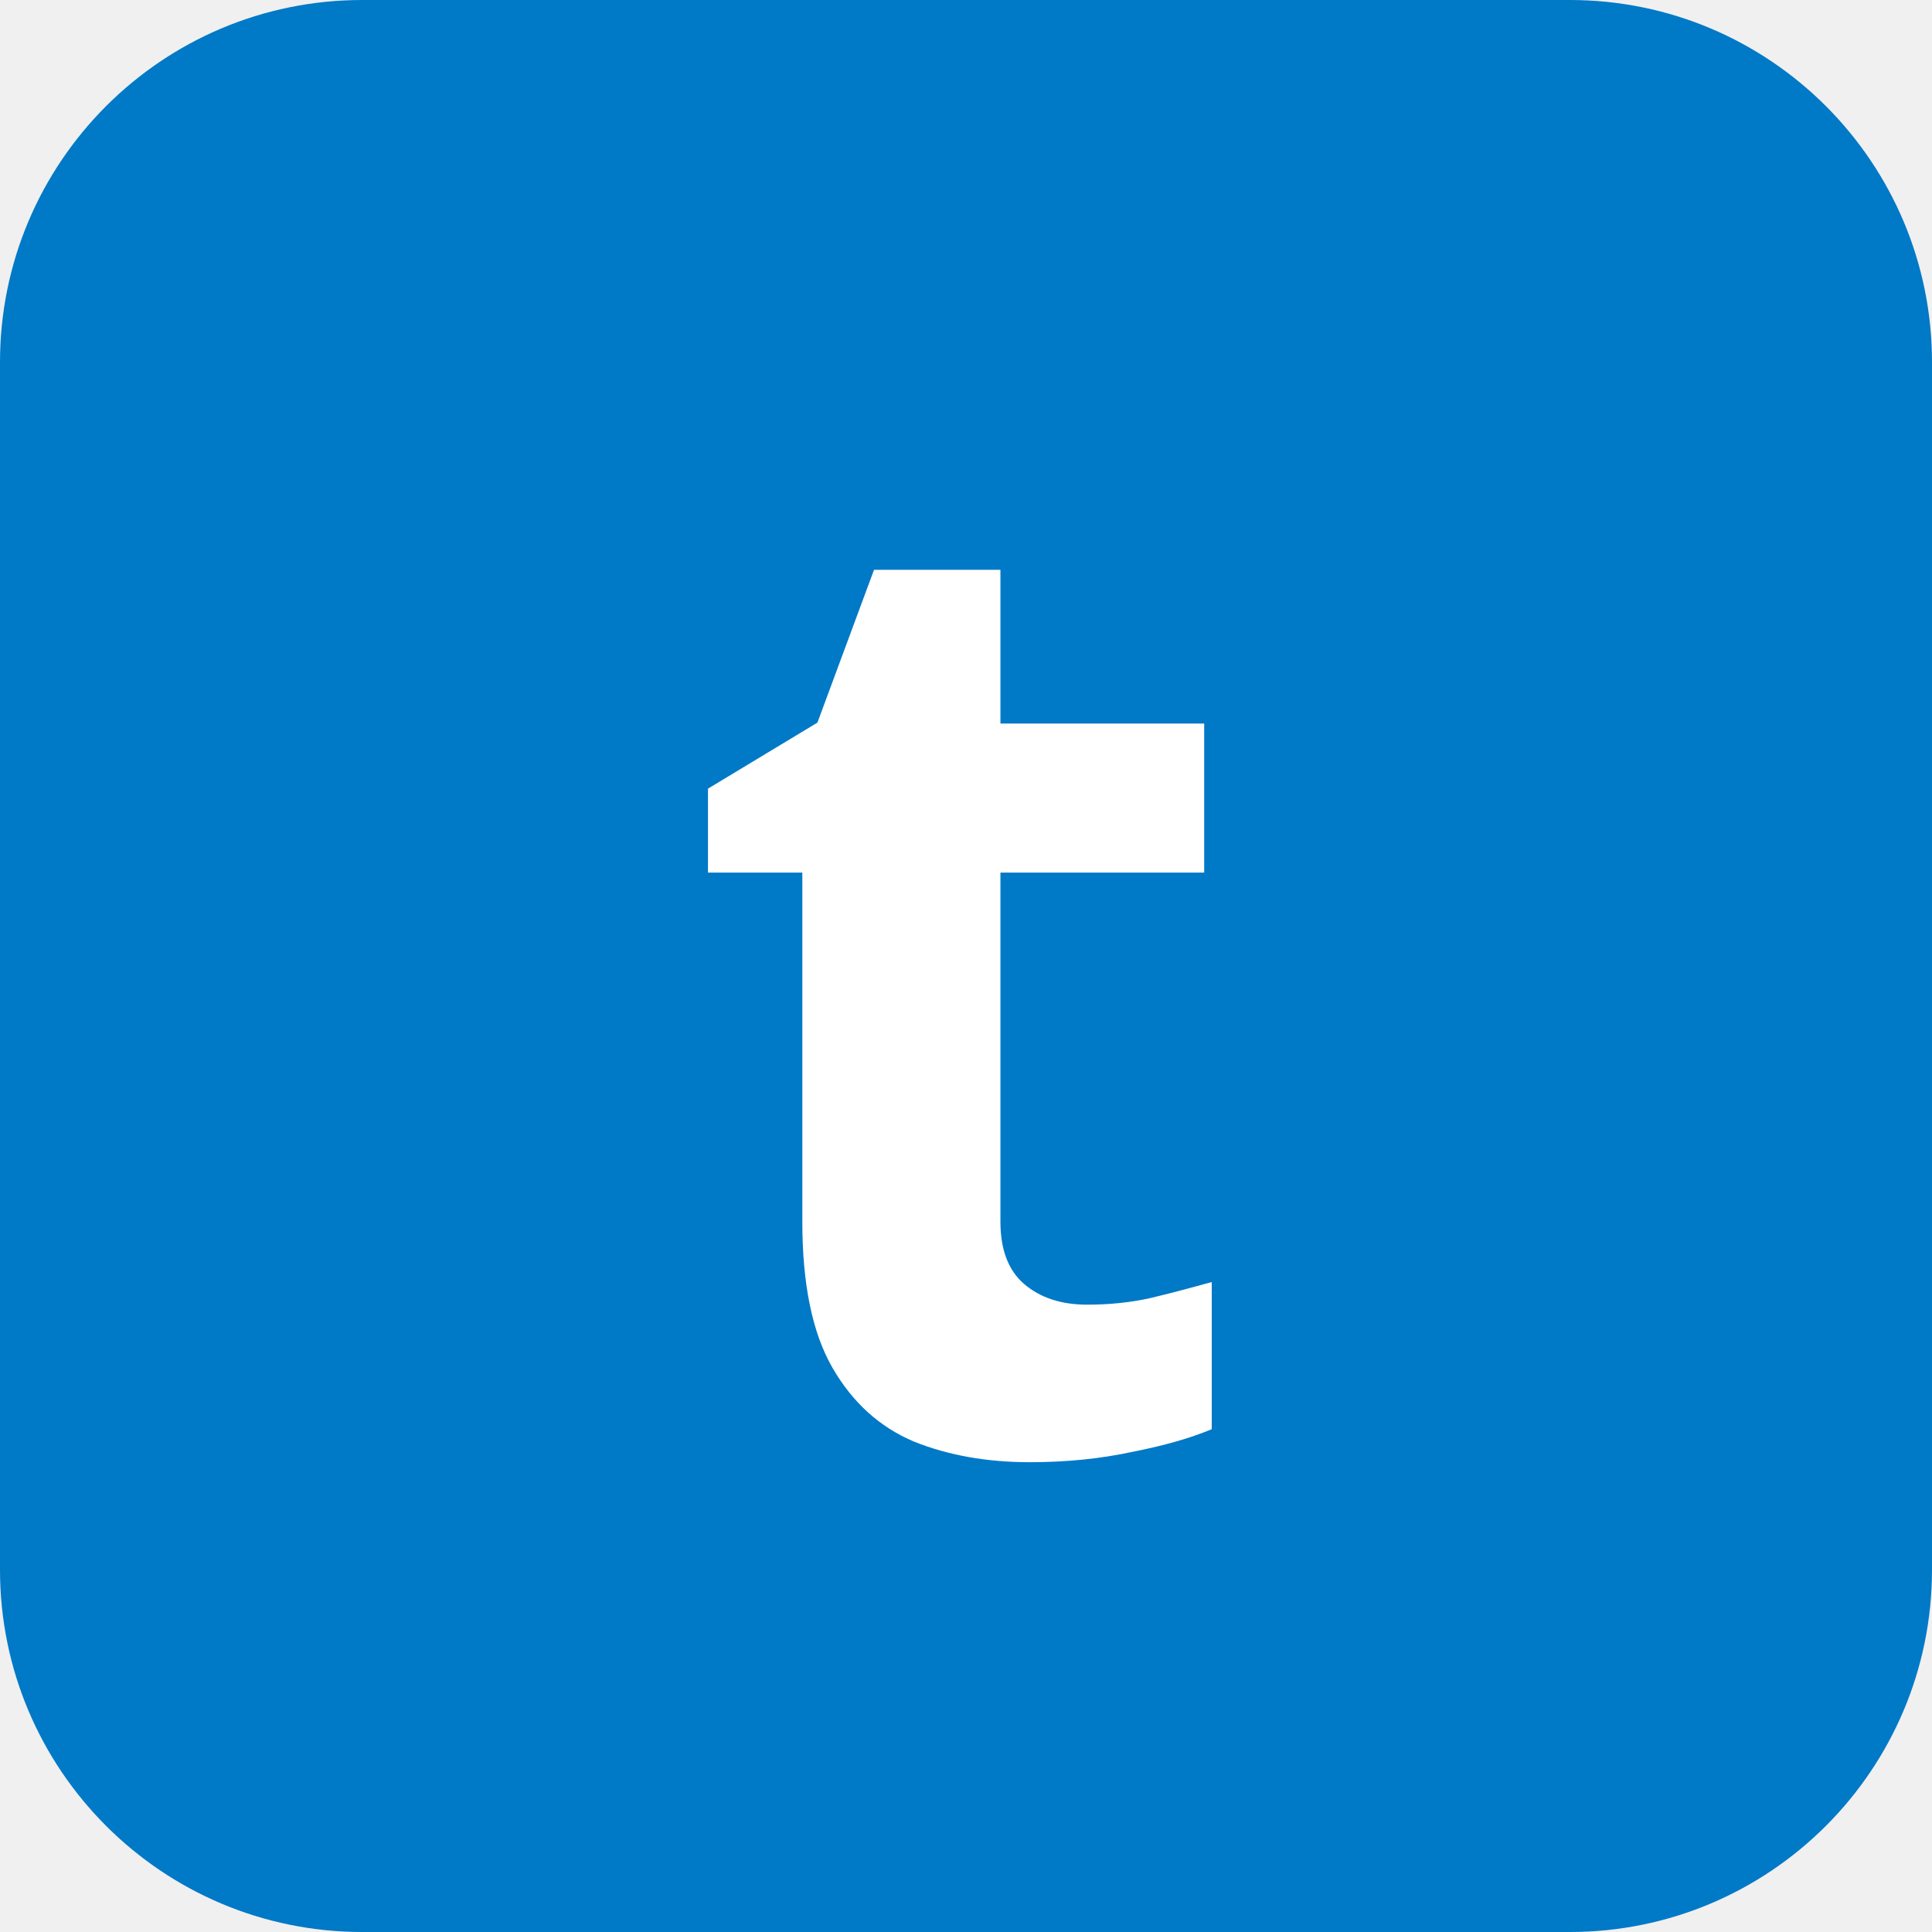
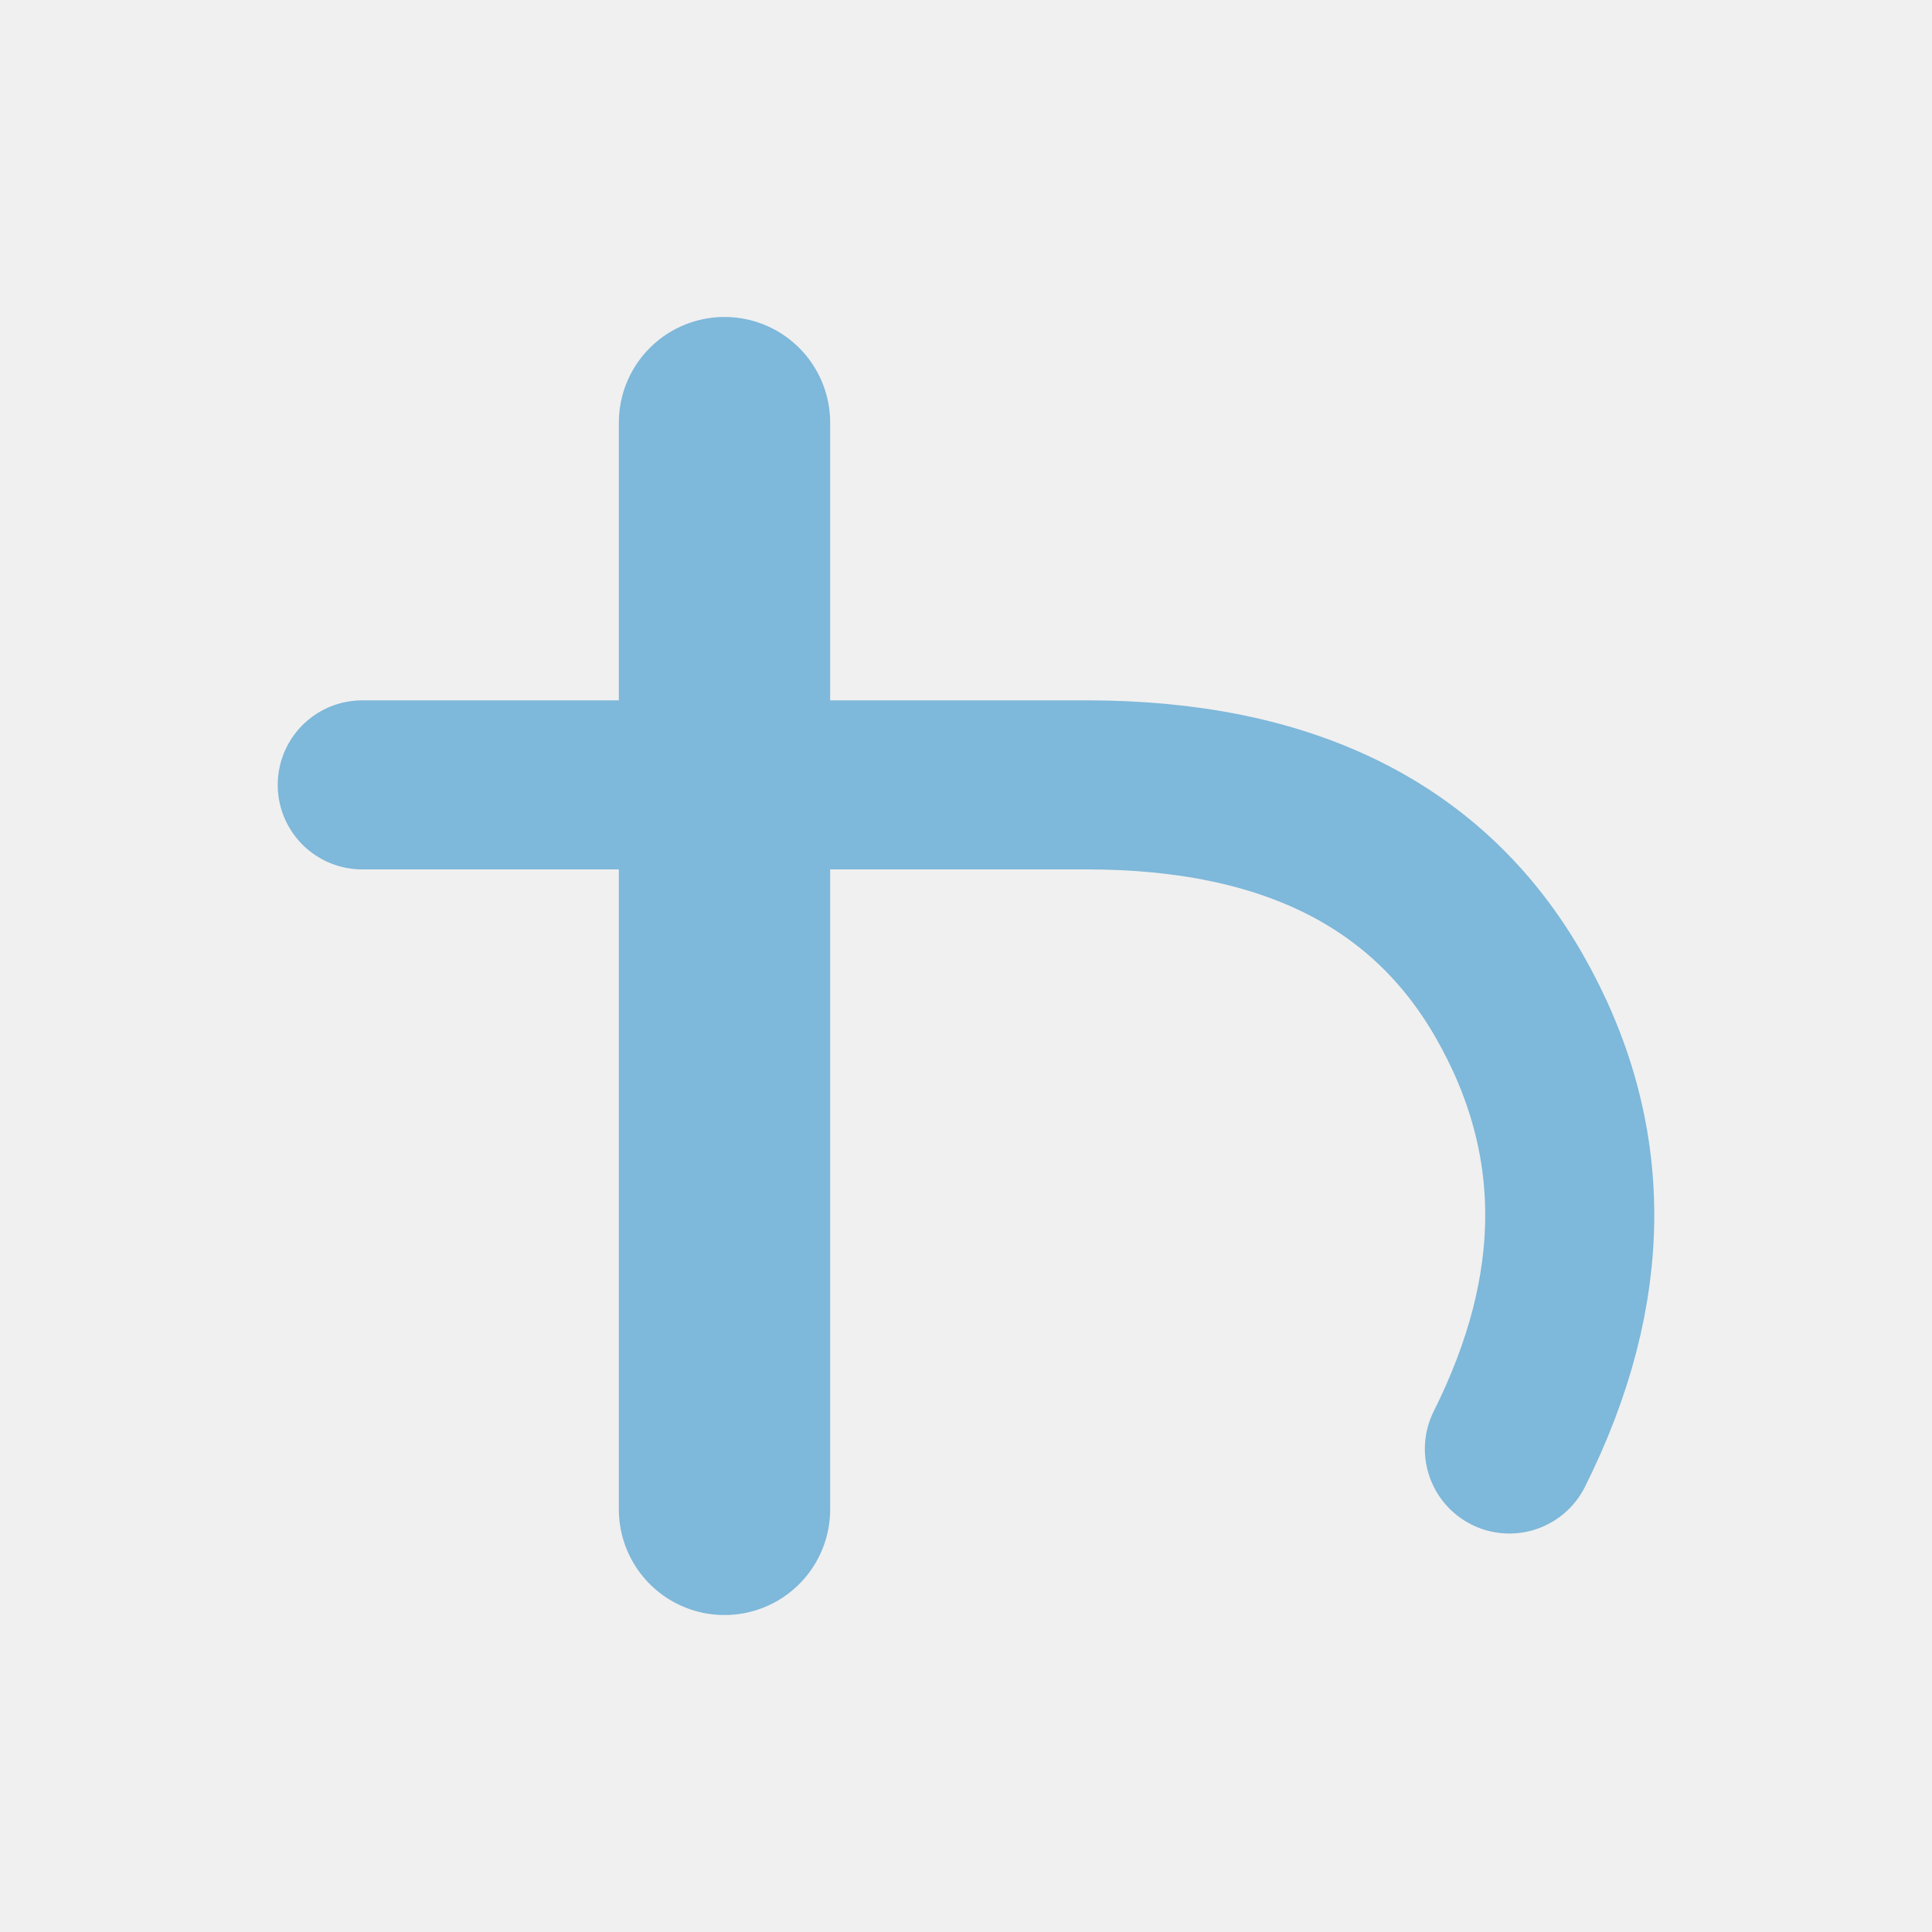
<svg xmlns="http://www.w3.org/2000/svg" viewBox="0 0 32 32">
-   <rect width="32" height="32" rx="6" fill="#0079c7" />
-   <text x="16" y="24" text-anchor="middle" font-family="system-ui" font-weight="700" font-size="22" fill="white">t</text>
+   <path d="M 12 7 L 12 25" stroke="#7eb8da" stroke-width="3.5" stroke-linecap="round" fill="none" />
+   <path d="M 6 13 L 18 13 Q 23 13 25 16.5 Q 27 20 25 24" stroke="#7eb8da" stroke-width="2.8" stroke-linecap="round" fill="none" />
</svg>
